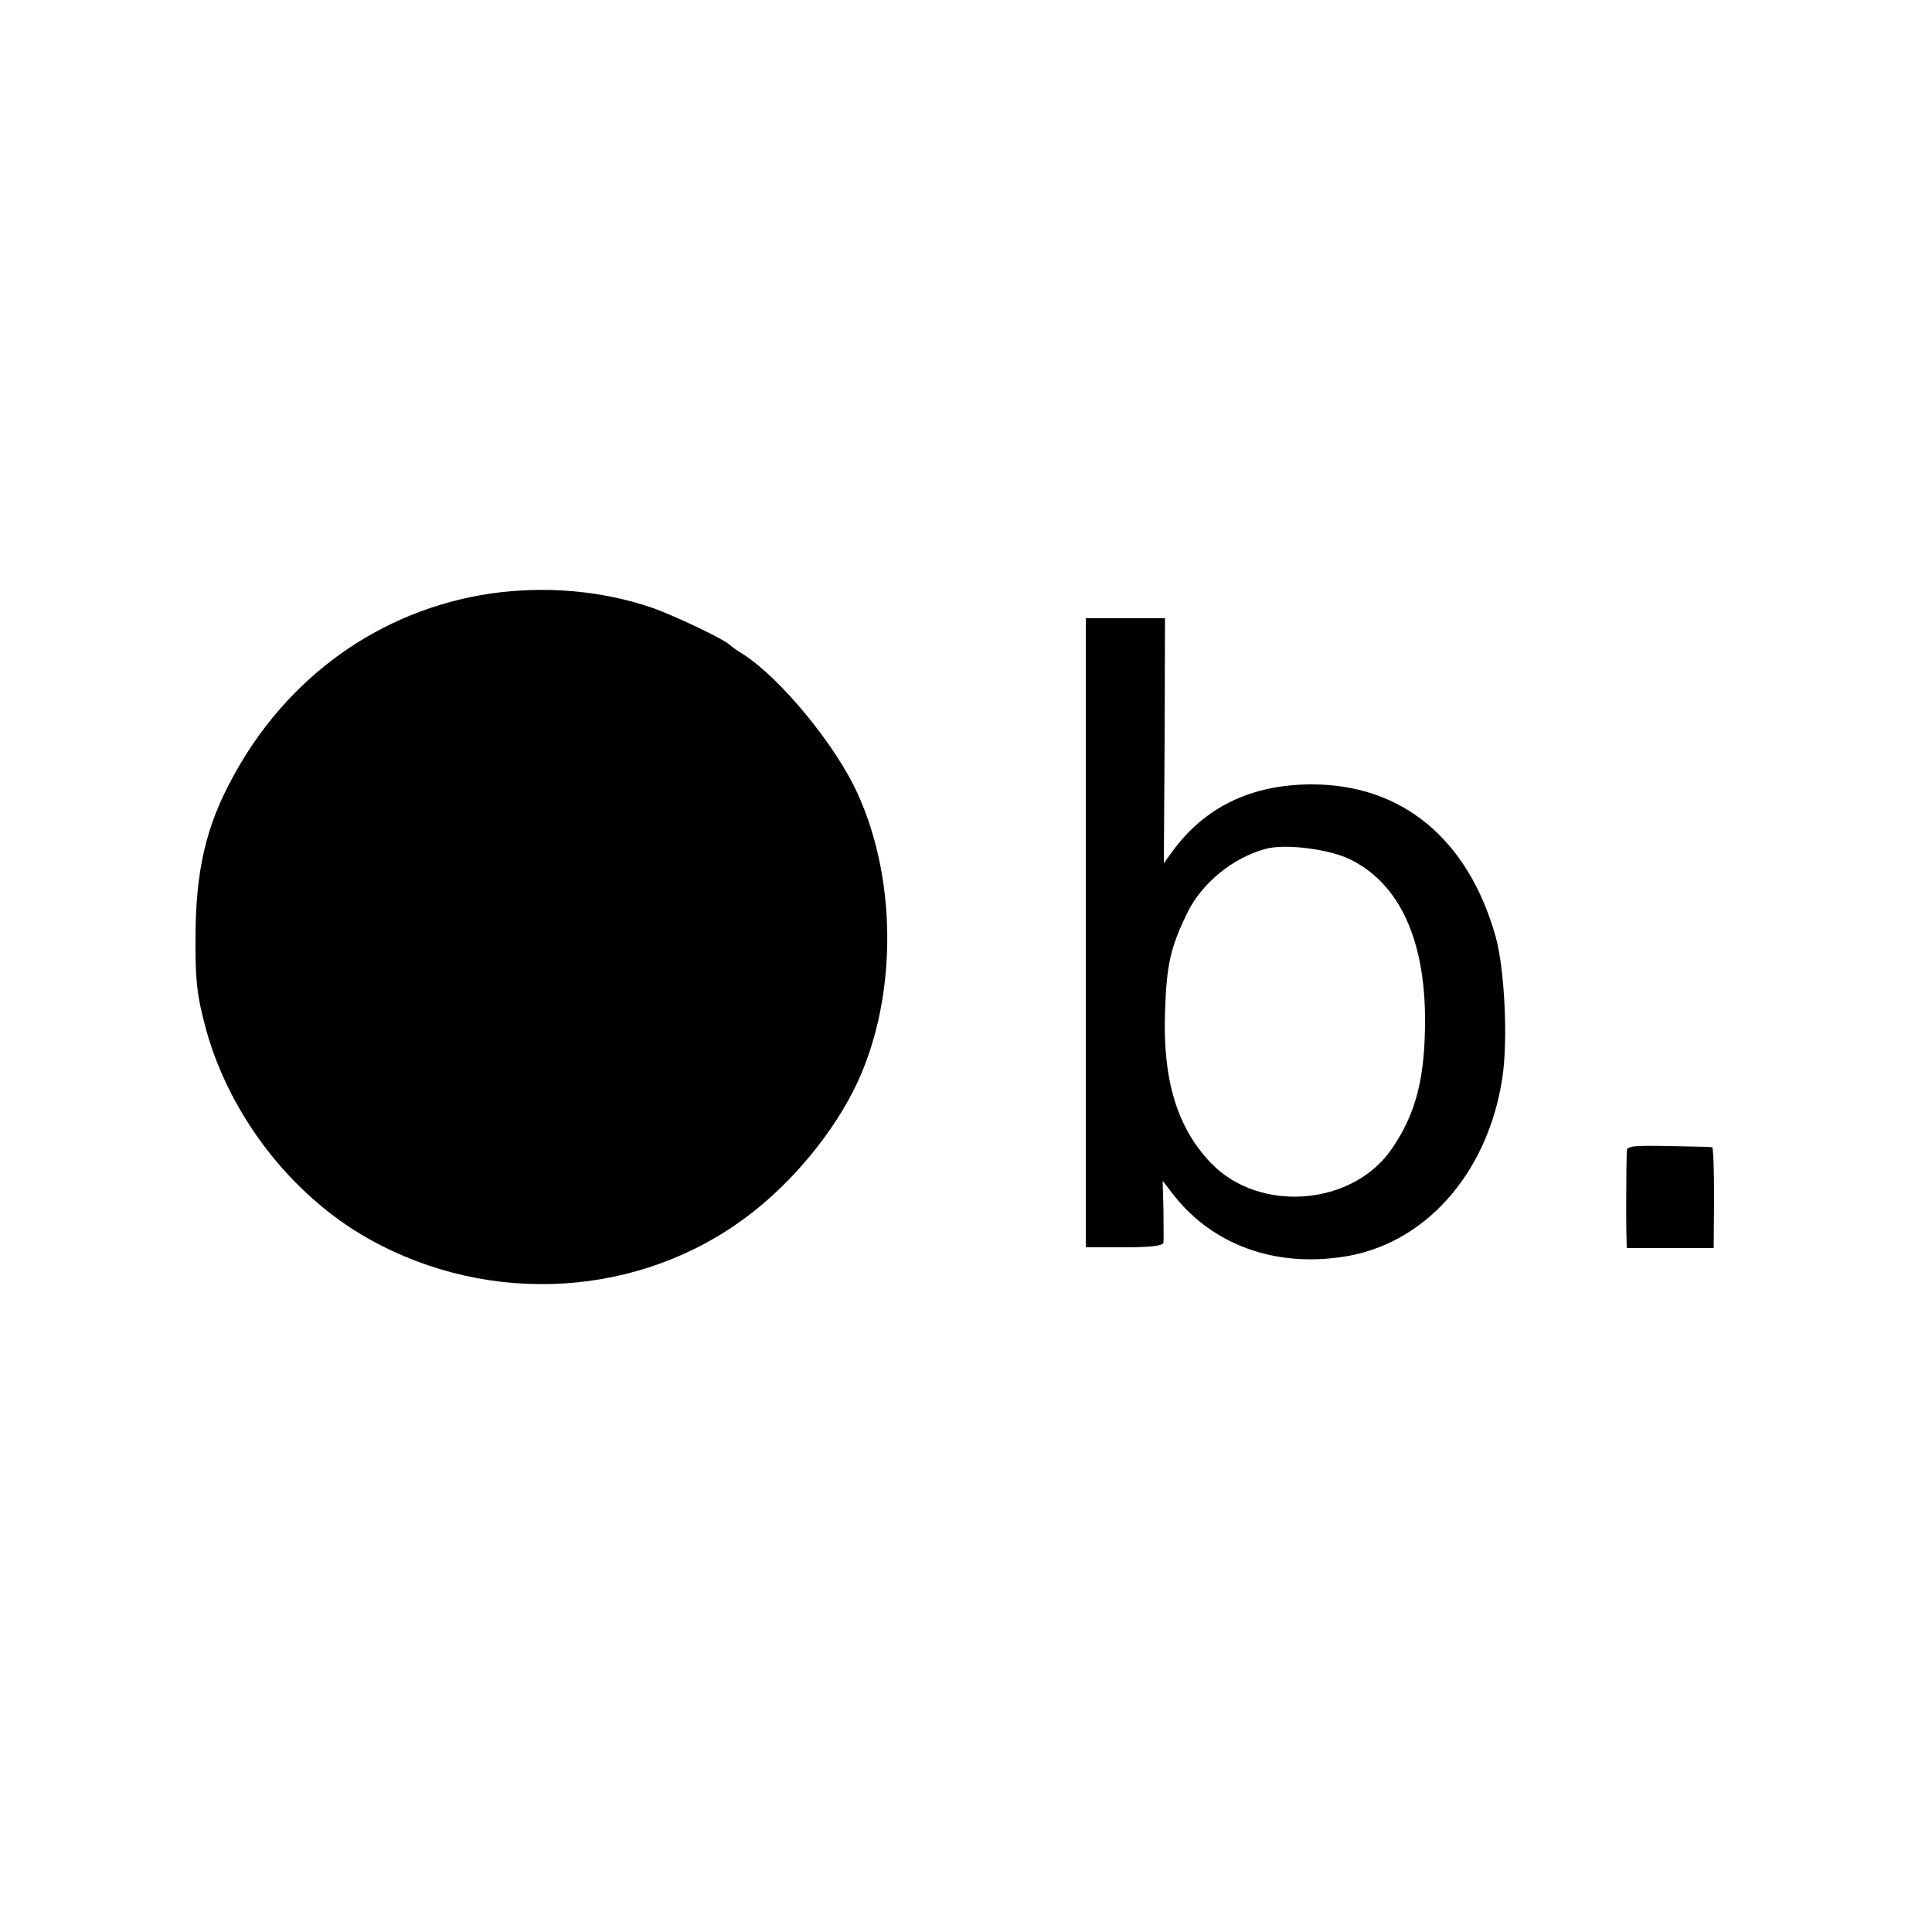
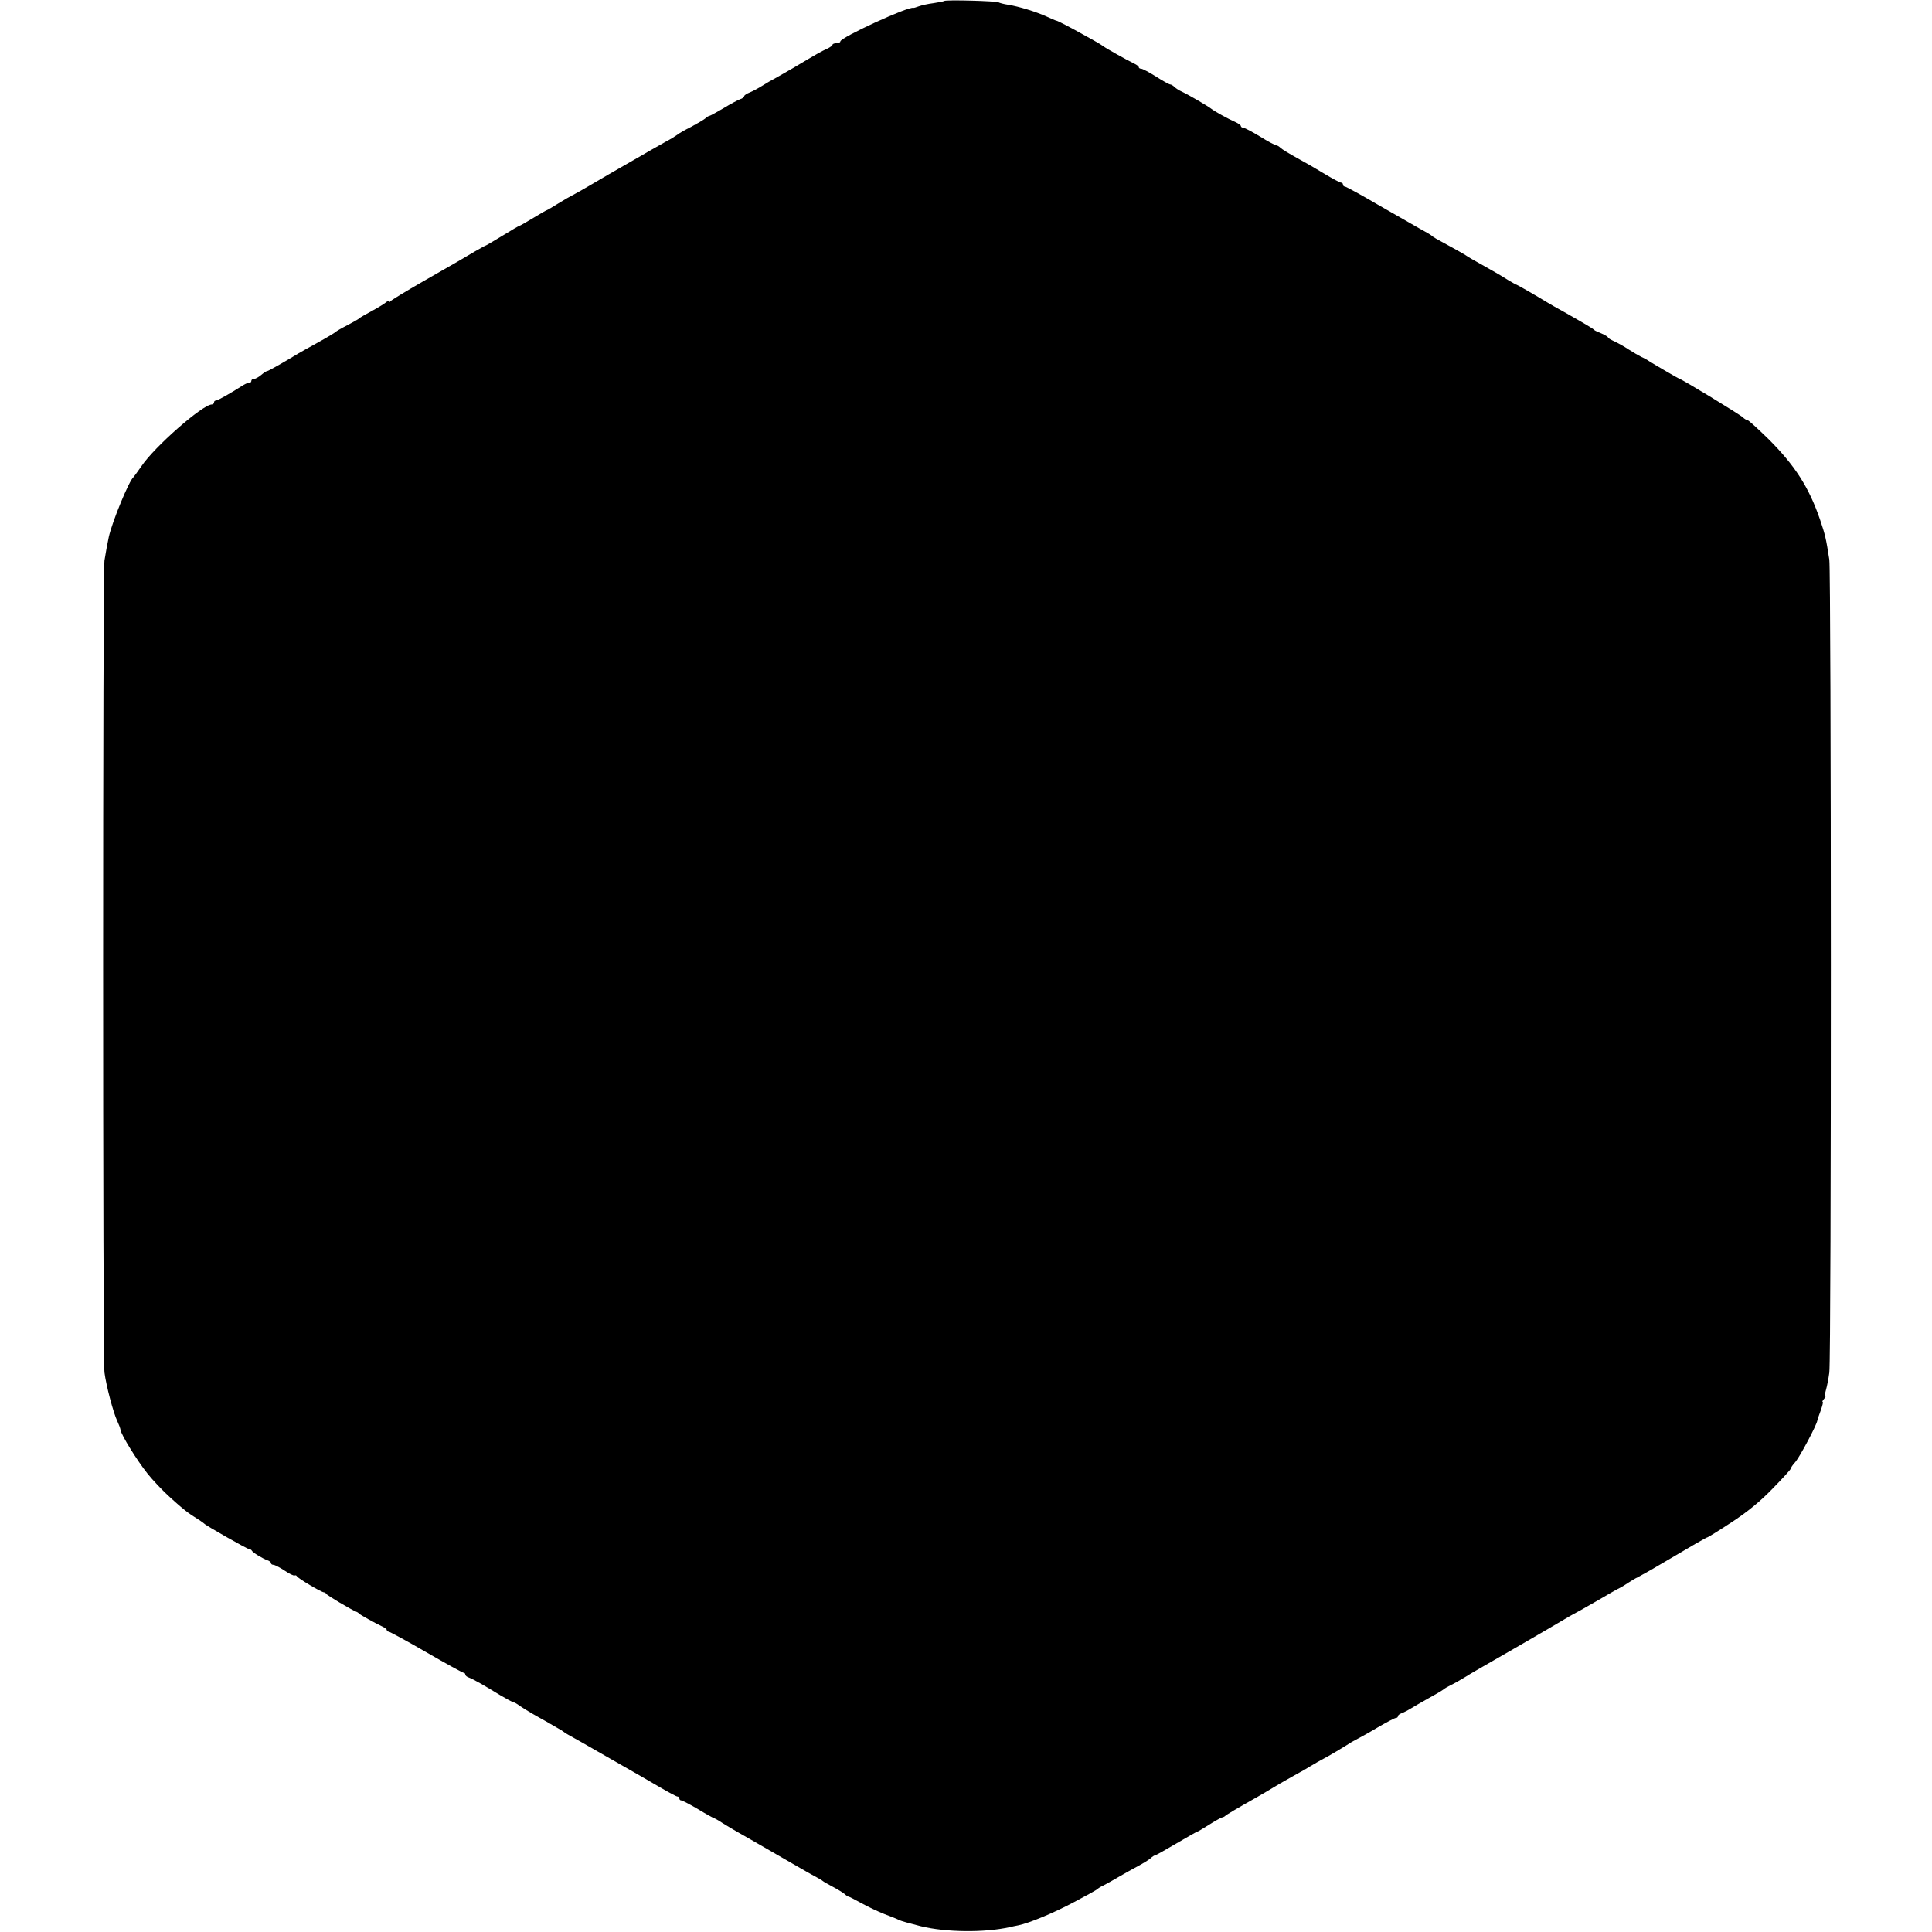
- <svg xmlns="http://www.w3.org/2000/svg" version="1.0" width="500pt" height="500pt" viewBox="0 0 500 500" preserveAspectRatio="xMidYMid meet">
-   <g transform="translate(0,500) scale(0.1,-0.1)" fill="#000000" stroke="none">
-     <path d="M1270 3464 c-285 -42 -528 -215 -669 -478 -68 -125 -94 -239 -95 -406 -1 -111 3 -152 23 -228 56 -221 209 -427 401 -544 305 -184 693 -174 979 26 120 83 233 213 299 342 113 222 118 536 12 769 -56 125 -200 300 -297 362 -15 9 -30 20 -33 23 -12 14 -151 80 -205 98 -130 44 -275 56 -415 36z" />
-     <path d="M2810 2586 l0 -814 100 0 c68 0 100 4 101 12 1 6 0 45 0 85 l-2 75 31 -40 c100 -125 257 -183 433 -157 212 30 377 214 415 463 15 98 6 281 -17 365 -71 253 -242 395 -476 395 -157 0 -278 -59 -362 -175 l-21 -29 2 317 1 317 -102 0 -103 0 0 -814z m684 190 c127 -62 194 -207 194 -416 0 -151 -24 -243 -86 -333 -101 -148 -342 -167 -467 -38 -88 91 -126 215 -120 391 4 124 14 168 58 258 37 76 117 142 202 165 50 14 164 0 219 -27z" />
-     <path d="M4210 2021 c-1 -32 -2 -168 -1 -208 l1 -43 113 0 112 0 1 130 c0 72 -2 131 -5 131 -3 1 -54 2 -113 3 -92 2 -108 0 -108 -13z" />
+ <svg xmlns="http://www.w3.org/2000/svg" version="1.0" width="984pt" height="984pt" viewBox="0 0 984 984" preserveAspectRatio="xMidYMid meet">
+   <g transform="translate(0,984) scale(0.1,-0.1)" fill="#000000" stroke="none">
+     <path d="M4809 9835 c-3 -2 -27 -7 -54 -11 -27 -3 -61 -11 -75 -16 -14 -5 -26 -9 -28 -8 -24 9 -372 -151 -372 -171 0 -5 -9 -9 -20 -9 -11 0 -20 -4 -20 -8 0 -4 -12 -13 -27 -20 -31 -14 -47 -23 -173 -98 -47 -27 -92 -53 -100 -57 -8 -4 -33 -18 -55 -32 -22 -14 -52 -30 -67 -36 -16 -6 -28 -15 -28 -19 0 -5 -9 -12 -20 -15 -11 -4 -49 -24 -85 -46 -36 -21 -68 -39 -72 -39 -3 0 -14 -6 -22 -14 -9 -7 -41 -26 -71 -42 -30 -15 -62 -33 -70 -40 -8 -6 -35 -23 -60 -36 -25 -14 -63 -36 -85 -48 -22 -13 -56 -33 -76 -44 -77 -44 -195 -112 -238 -138 -26 -15 -57 -33 -71 -40 -14 -7 -49 -27 -78 -45 -29 -18 -54 -33 -56 -33 -2 0 -34 -18 -70 -40 -36 -22 -68 -40 -70 -40 -3 0 -41 -22 -86 -50 -45 -27 -83 -50 -85 -50 -2 0 -28 -14 -57 -31 -66 -39 -77 -46 -268 -155 -85 -49 -158 -93 -162 -99 -4 -5 -8 -6 -8 -1 0 5 -8 2 -17 -6 -10 -8 -43 -28 -73 -44 -30 -16 -57 -32 -60 -35 -3 -4 -30 -19 -60 -35 -30 -15 -57 -31 -60 -34 -3 -4 -43 -28 -90 -54 -47 -26 -92 -51 -100 -56 -69 -42 -153 -90 -159 -90 -5 0 -18 -9 -31 -20 -13 -11 -29 -20 -37 -20 -7 0 -13 -4 -13 -10 0 -5 -3 -9 -7 -8 -5 1 -19 -5 -33 -13 -71 -45 -131 -79 -140 -79 -6 0 -10 -4 -10 -10 0 -5 -5 -10 -11 -10 -47 0 -294 -217 -359 -315 -19 -27 -37 -52 -40 -55 -22 -16 -109 -228 -126 -305 -8 -38 -15 -77 -22 -120 -9 -65 -9 -4063 0 -4135 9 -69 45 -205 65 -247 8 -17 16 -38 17 -46 3 -25 85 -157 137 -222 26 -33 79 -89 117 -123 64 -58 87 -77 147 -114 11 -7 22 -15 25 -18 10 -11 220 -130 229 -130 5 0 11 -3 13 -7 4 -10 57 -42 81 -50 9 -3 17 -9 17 -14 0 -5 6 -9 13 -9 6 0 32 -13 56 -29 25 -17 48 -28 52 -25 4 2 9 0 11 -4 4 -10 125 -82 138 -82 4 0 10 -4 12 -8 3 -7 126 -80 153 -91 6 -2 12 -7 15 -10 5 -6 79 -47 117 -65 13 -6 23 -14 23 -18 0 -5 4 -8 9 -8 5 0 92 -47 192 -105 100 -58 186 -105 191 -105 4 0 8 -4 8 -9 0 -5 8 -12 18 -15 22 -8 80 -41 158 -89 34 -20 65 -37 69 -37 4 0 19 -8 33 -19 15 -10 44 -28 65 -40 20 -11 52 -30 71 -40 18 -11 44 -25 57 -33 13 -7 26 -15 29 -18 3 -3 14 -10 25 -16 11 -6 97 -54 190 -108 196 -112 177 -101 278 -160 43 -25 82 -46 87 -46 6 0 10 -4 10 -10 0 -5 4 -10 10 -10 5 0 44 -20 86 -45 41 -25 78 -45 80 -45 2 0 23 -11 45 -26 22 -14 55 -33 72 -43 18 -10 109 -62 202 -116 94 -54 183 -106 200 -114 16 -9 32 -18 35 -21 3 -3 25 -16 50 -29 25 -13 52 -30 61 -37 8 -8 18 -14 21 -14 3 0 32 -15 65 -33 32 -18 85 -43 118 -56 33 -12 67 -26 76 -31 8 -4 58 -18 110 -31 127 -31 322 -33 449 -5 14 3 35 8 47 10 54 11 178 62 283 118 63 33 117 63 120 67 3 3 16 12 30 18 14 7 48 26 75 42 28 16 73 42 100 56 28 15 57 33 66 41 8 8 18 14 21 14 4 0 52 27 108 60 56 33 104 60 106 60 3 0 30 16 60 35 30 19 60 36 67 38 7 1 14 5 17 8 4 5 63 40 164 97 17 9 68 40 115 68 48 27 93 53 101 57 8 4 33 18 55 32 22 13 51 30 65 37 24 12 103 59 145 86 11 6 27 15 35 19 8 4 52 28 97 55 45 26 86 48 92 48 6 0 11 4 11 9 0 5 8 11 18 15 9 3 31 14 47 24 17 10 57 34 90 52 33 18 67 38 75 44 8 7 26 17 40 24 14 6 43 23 65 36 22 14 51 31 65 39 38 21 411 237 445 258 17 10 37 22 45 26 8 4 63 34 121 68 58 34 112 65 120 68 8 4 28 16 44 27 17 11 37 23 45 26 8 4 40 22 70 39 224 132 281 165 286 165 3 0 58 34 122 76 81 53 145 105 209 171 51 52 93 98 93 102 0 4 11 21 25 36 22 26 107 185 111 210 1 6 9 29 18 53 8 23 13 42 9 42 -3 0 0 7 7 15 7 8 10 15 7 15 -3 0 -2 14 3 31 5 17 13 57 17 88 11 76 10 4071 0 4141 -17 110 -21 126 -47 203 -57 166 -128 276 -262 410 -54 53 -103 97 -107 97 -5 0 -16 6 -24 14 -12 13 -313 196 -322 196 -3 0 -125 71 -155 90 -8 6 -26 16 -40 22 -14 7 -43 24 -65 38 -22 15 -55 33 -72 41 -18 8 -33 17 -33 20 0 4 -15 12 -32 20 -18 7 -35 15 -38 18 -6 7 -36 25 -145 87 -44 24 -87 49 -95 54 -52 32 -153 90 -156 90 -3 0 -21 11 -42 23 -20 13 -57 35 -82 49 -107 60 -126 71 -135 78 -9 6 -49 29 -150 84 -11 6 -22 14 -25 17 -3 3 -30 19 -60 35 -30 17 -126 72 -213 122 -87 51 -162 92 -168 92 -5 0 -9 5 -9 10 0 6 -5 10 -10 10 -6 0 -43 20 -83 44 -39 24 -103 61 -142 82 -38 21 -76 44 -83 51 -7 7 -17 13 -22 13 -5 0 -43 20 -83 45 -41 25 -80 45 -86 45 -6 0 -11 4 -11 8 0 4 -12 13 -27 20 -39 17 -109 56 -125 69 -15 12 -110 68 -148 86 -14 6 -31 17 -38 24 -7 7 -17 13 -22 13 -5 0 -38 18 -72 40 -35 22 -69 40 -75 40 -7 0 -13 3 -13 8 0 4 -10 12 -23 18 -39 19 -141 76 -157 88 -8 6 -24 16 -35 22 -11 6 -42 24 -70 39 -55 31 -127 69 -135 70 -3 0 -26 10 -52 22 -54 24 -138 50 -194 59 -21 3 -43 9 -48 12 -11 7 -271 14 -277 7z" />
  </g>
</svg>
